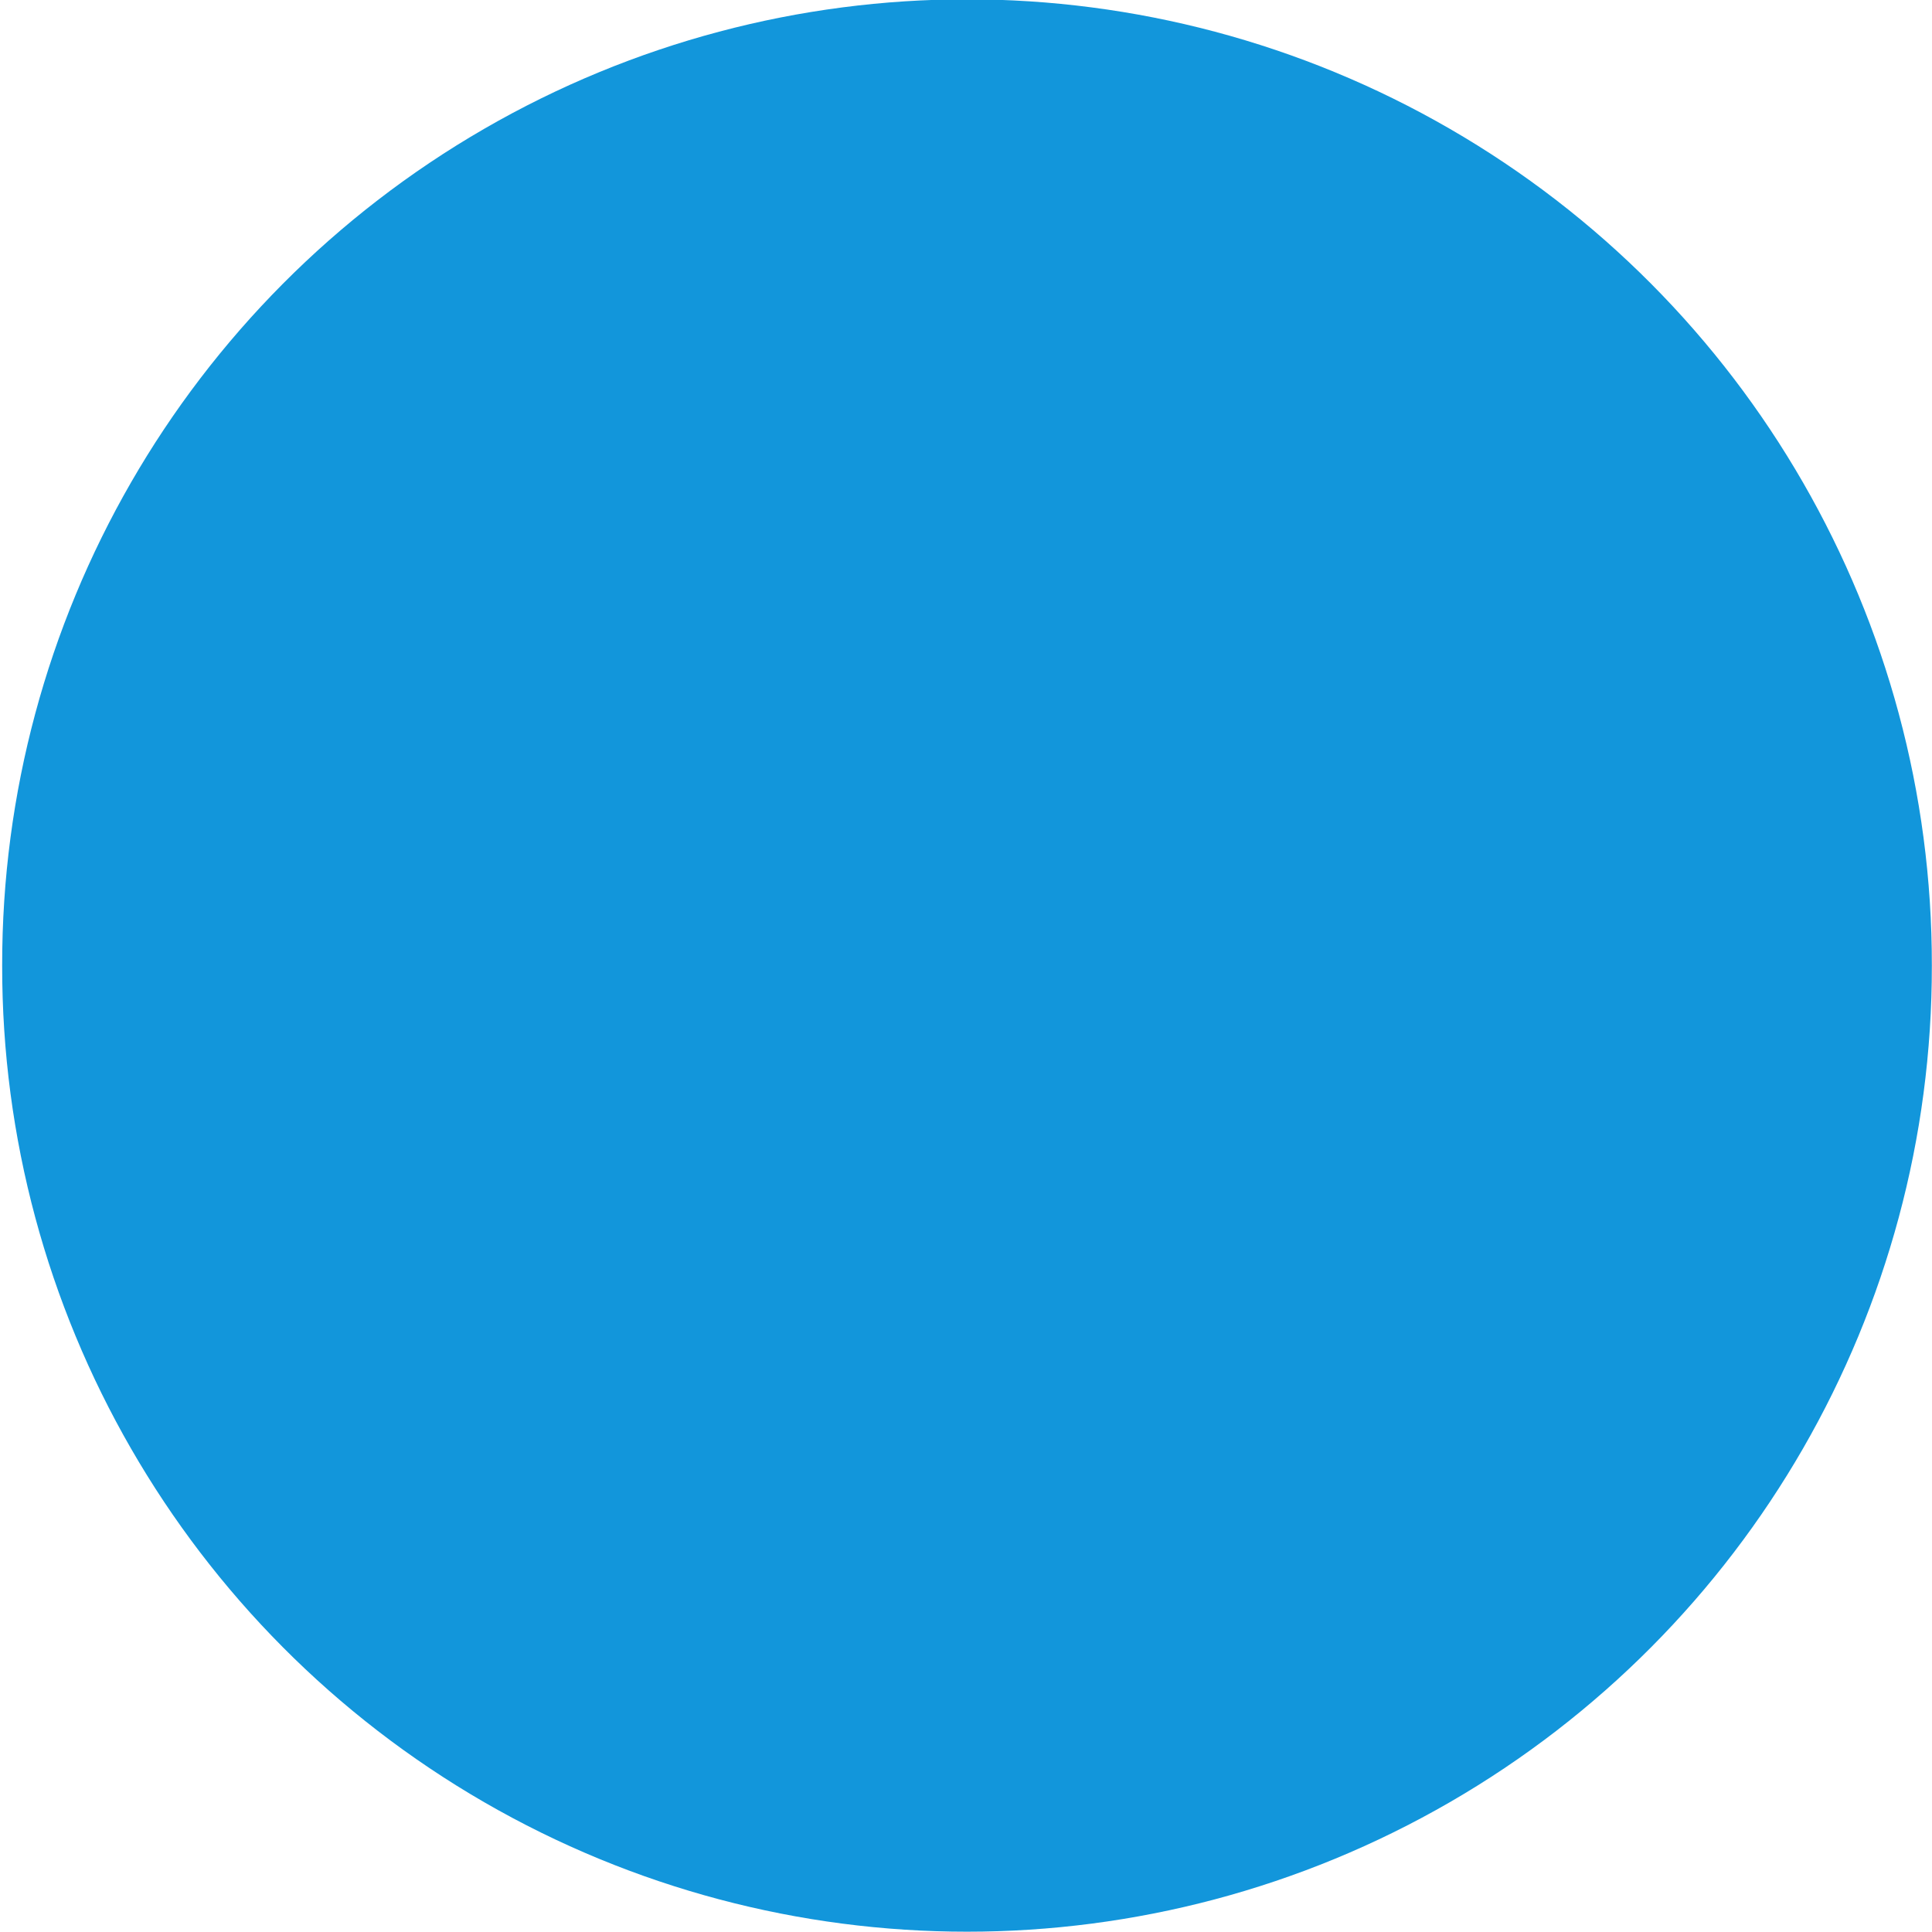
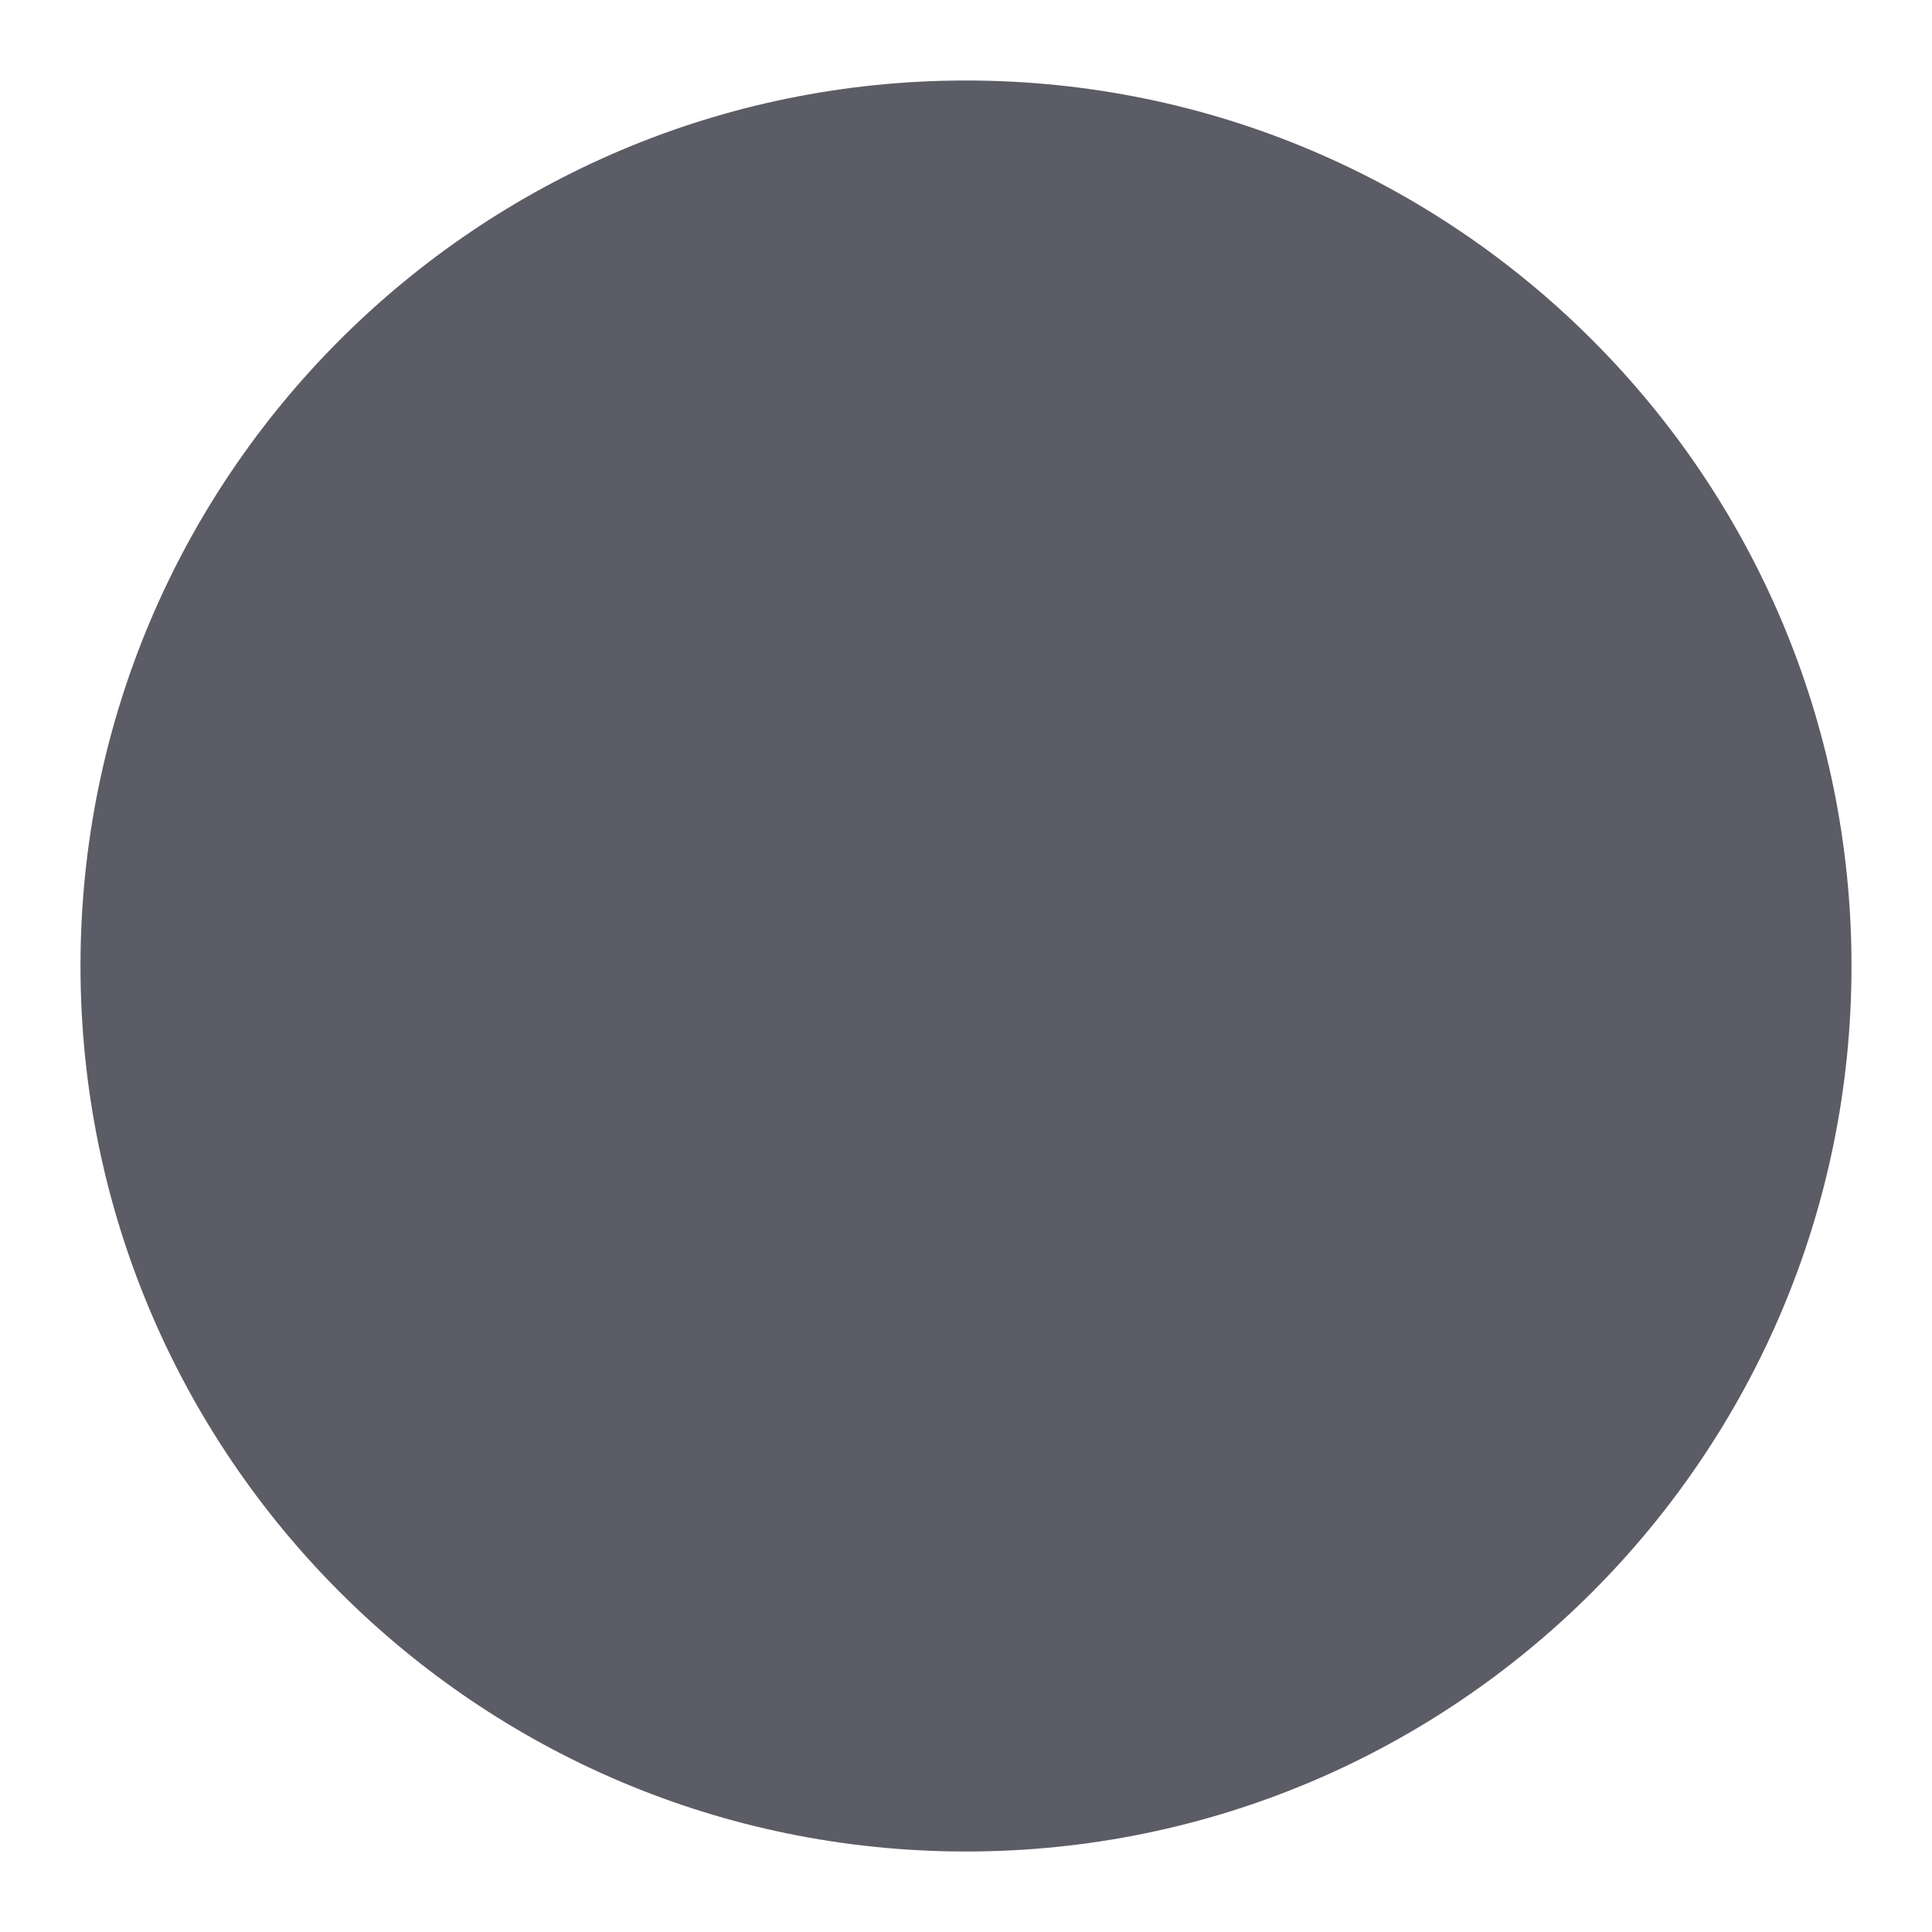
- <svg xmlns="http://www.w3.org/2000/svg" t="1667394269564" class="icon" viewBox="0 0 1024 1024" version="1.1" p-id="1596" width="200" height="200">
-   <path fill="#1296db" p-id="3857" d="m512.534,511.74m-511.384,0a511.384,511.384 0 1 0 1022.767,0a511.384,511.384 0 1 0 -1022.767,0z" />
+ <svg xmlns="http://www.w3.org/2000/svg" t="1701322145342" class="icon" viewBox="0 0 1024 1024" version="1.1" p-id="9054" width="200" height="200">
+   <path d="M512 512m-469.333 0a469.333 469.333 0 1 0 938.667 0 469.333 469.333 0 1 0-938.667 0Z" fill="#5C5C66" p-id="9055" />
</svg>
